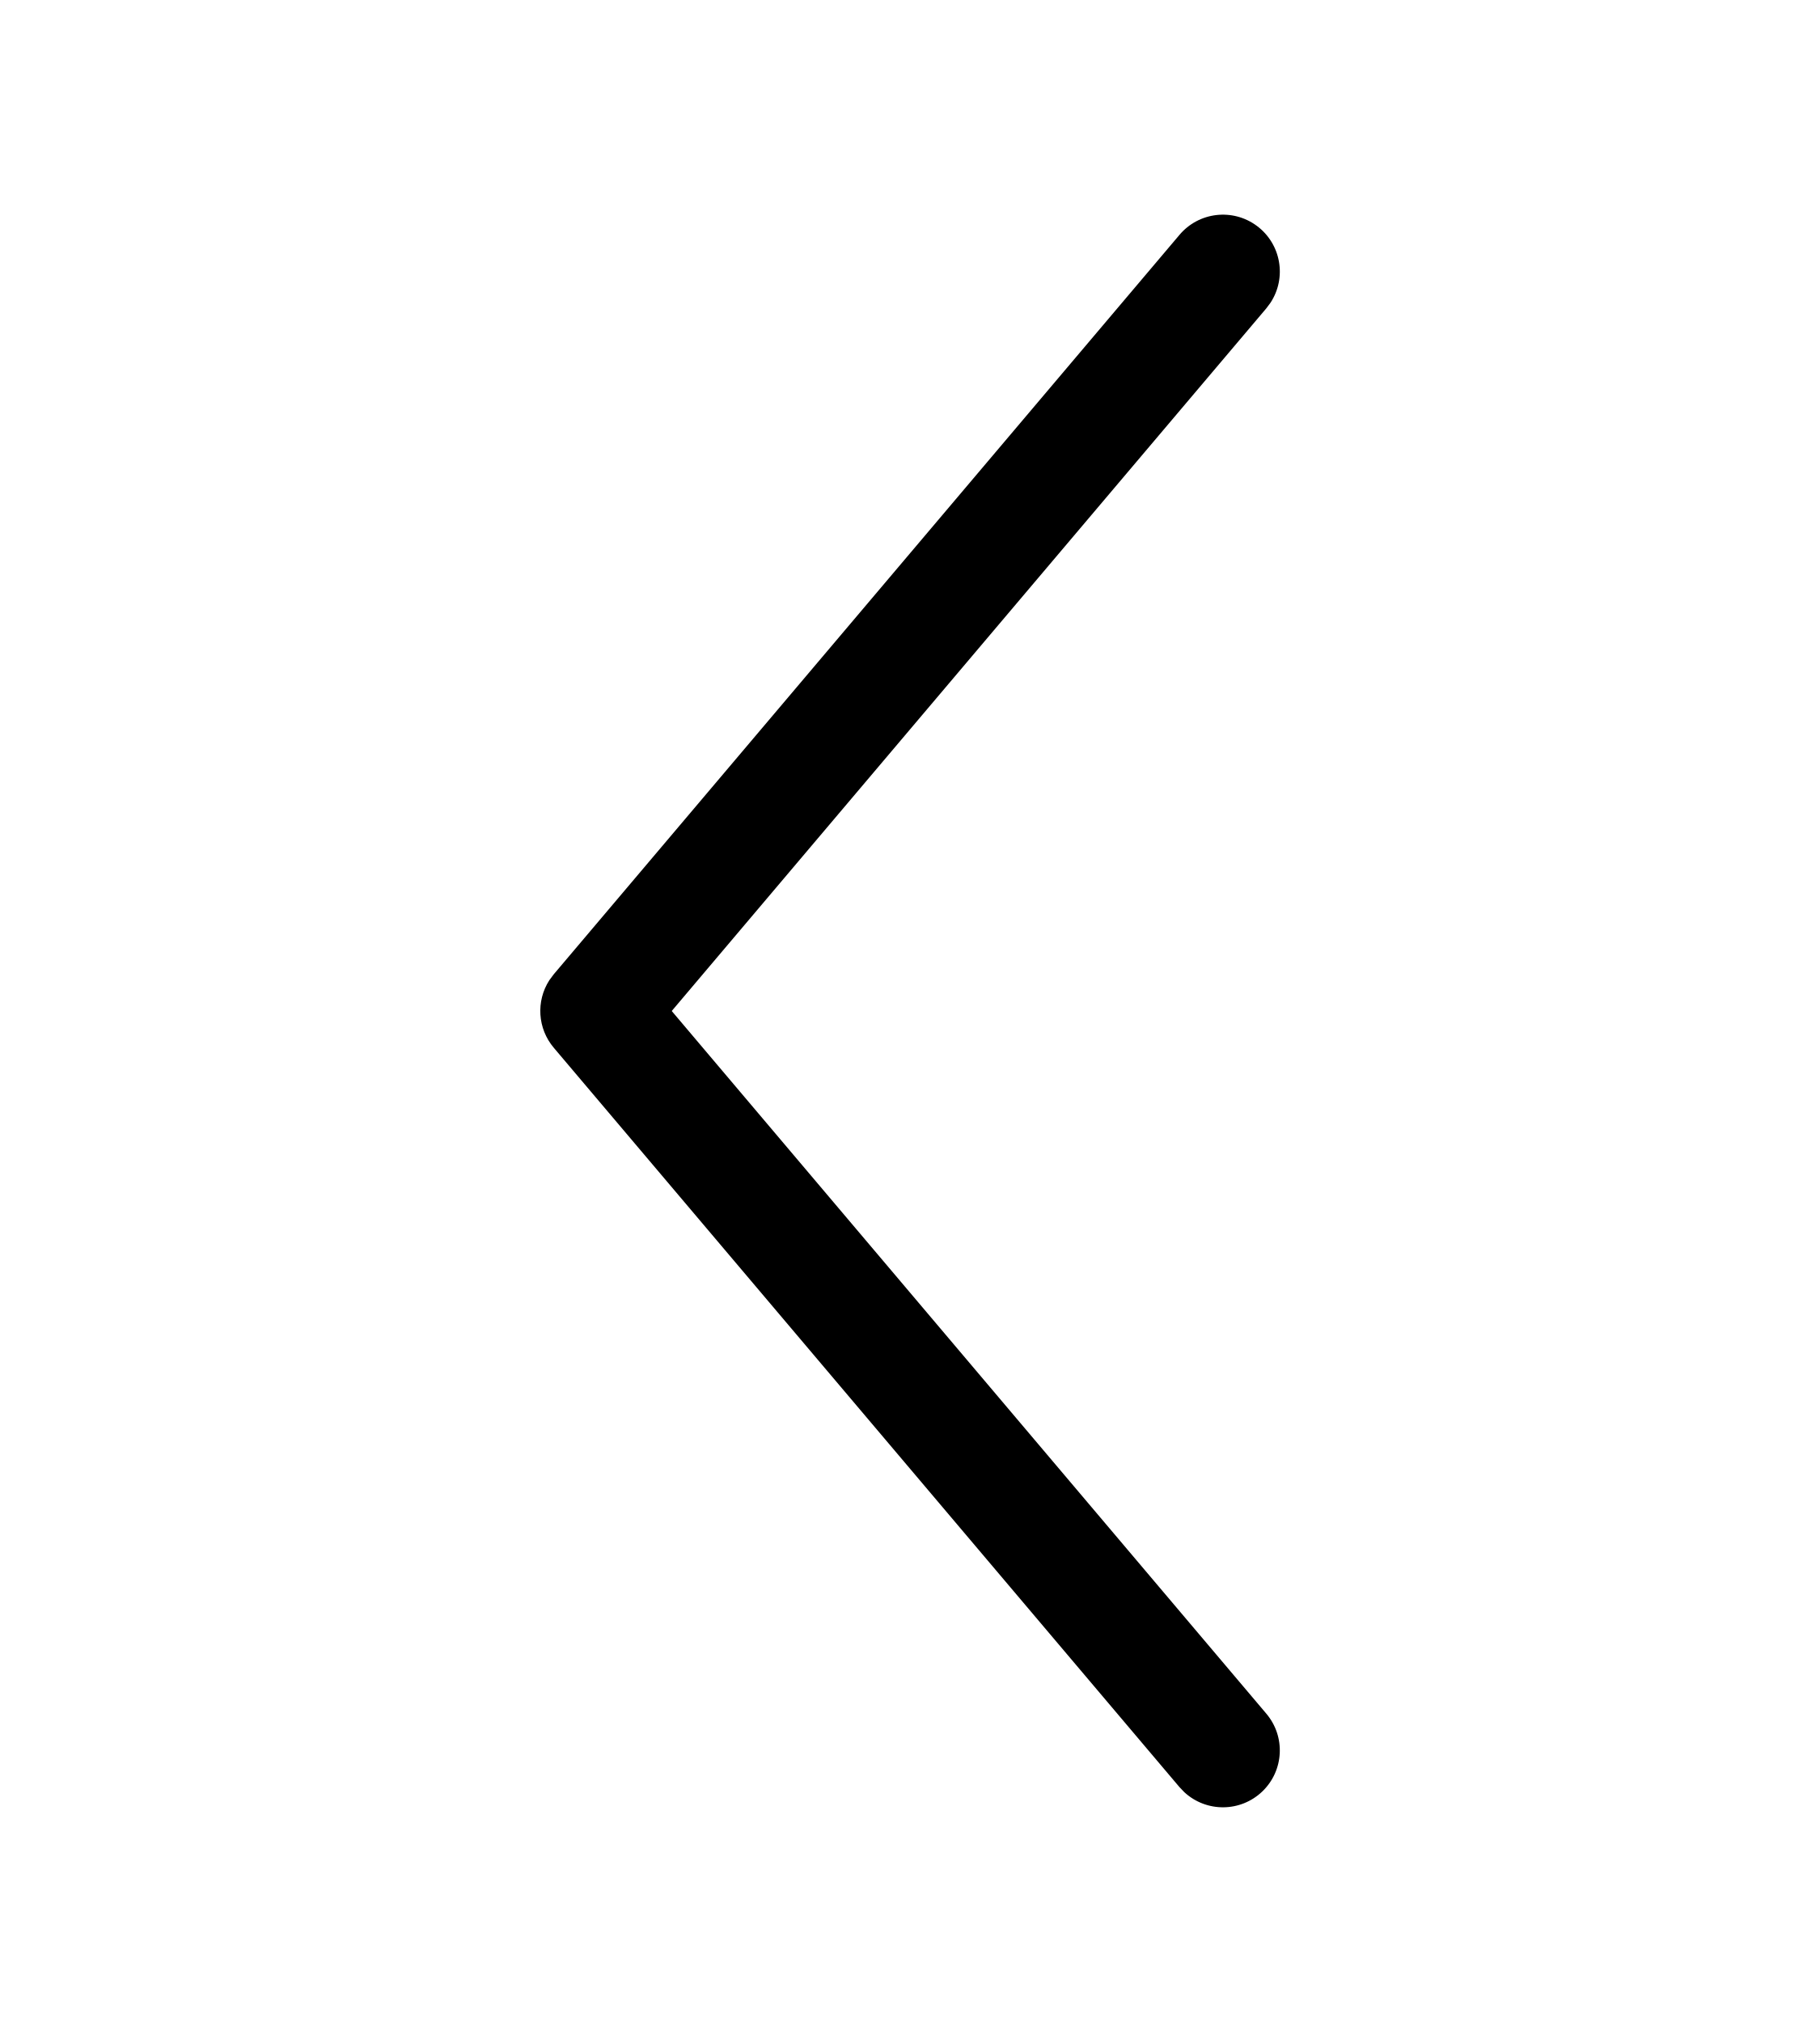
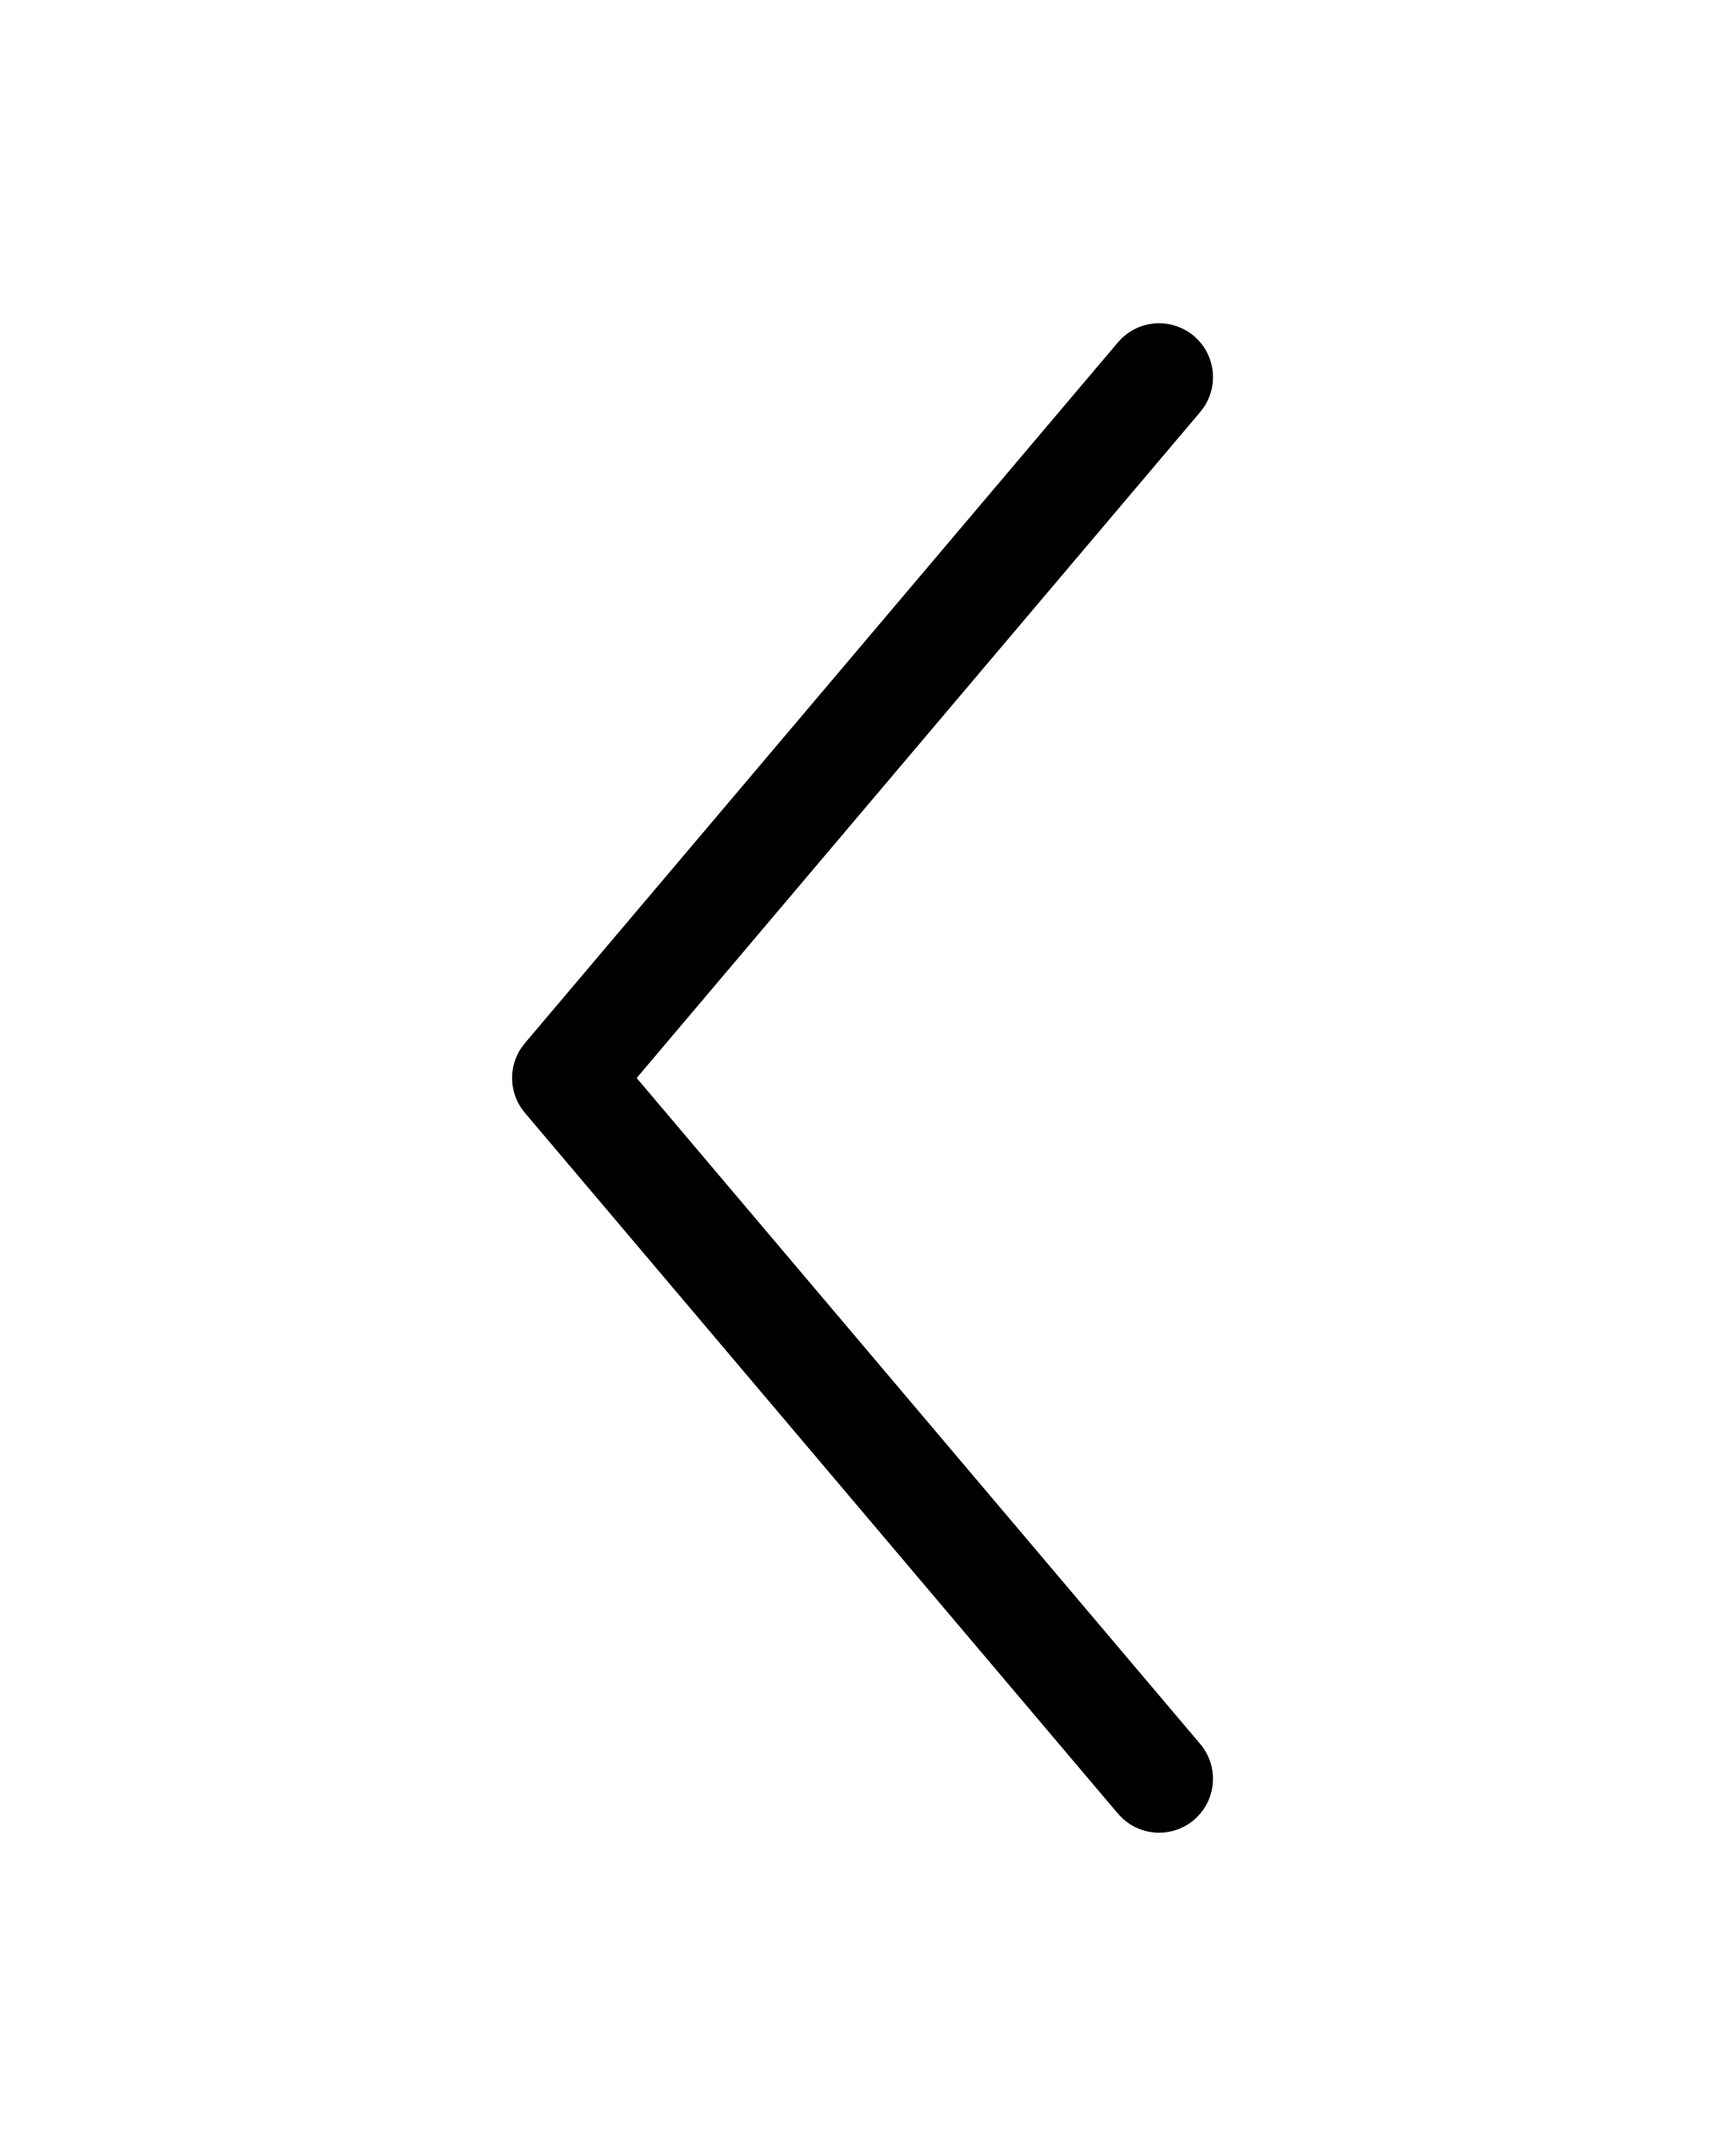
- <svg viewBox="0 0 24 24" width="18" height="20" fill="currentColor" class="mr-2">
+ <svg viewBox="0 0 24 24" width="20" height="25" fill="currentColor" class="mr-2">
  <path d="M16.698 21.266a.75.75 0 0 1-1.08 1.037l-.066-.069-8.25-9.75a.75.75 0 0 1-.058-.89l.058-.078 8.25-9.75a.75.75 0 0 1 1.202.893l-.056.075L8.858 12l7.84 9.266Z" />
</svg>
